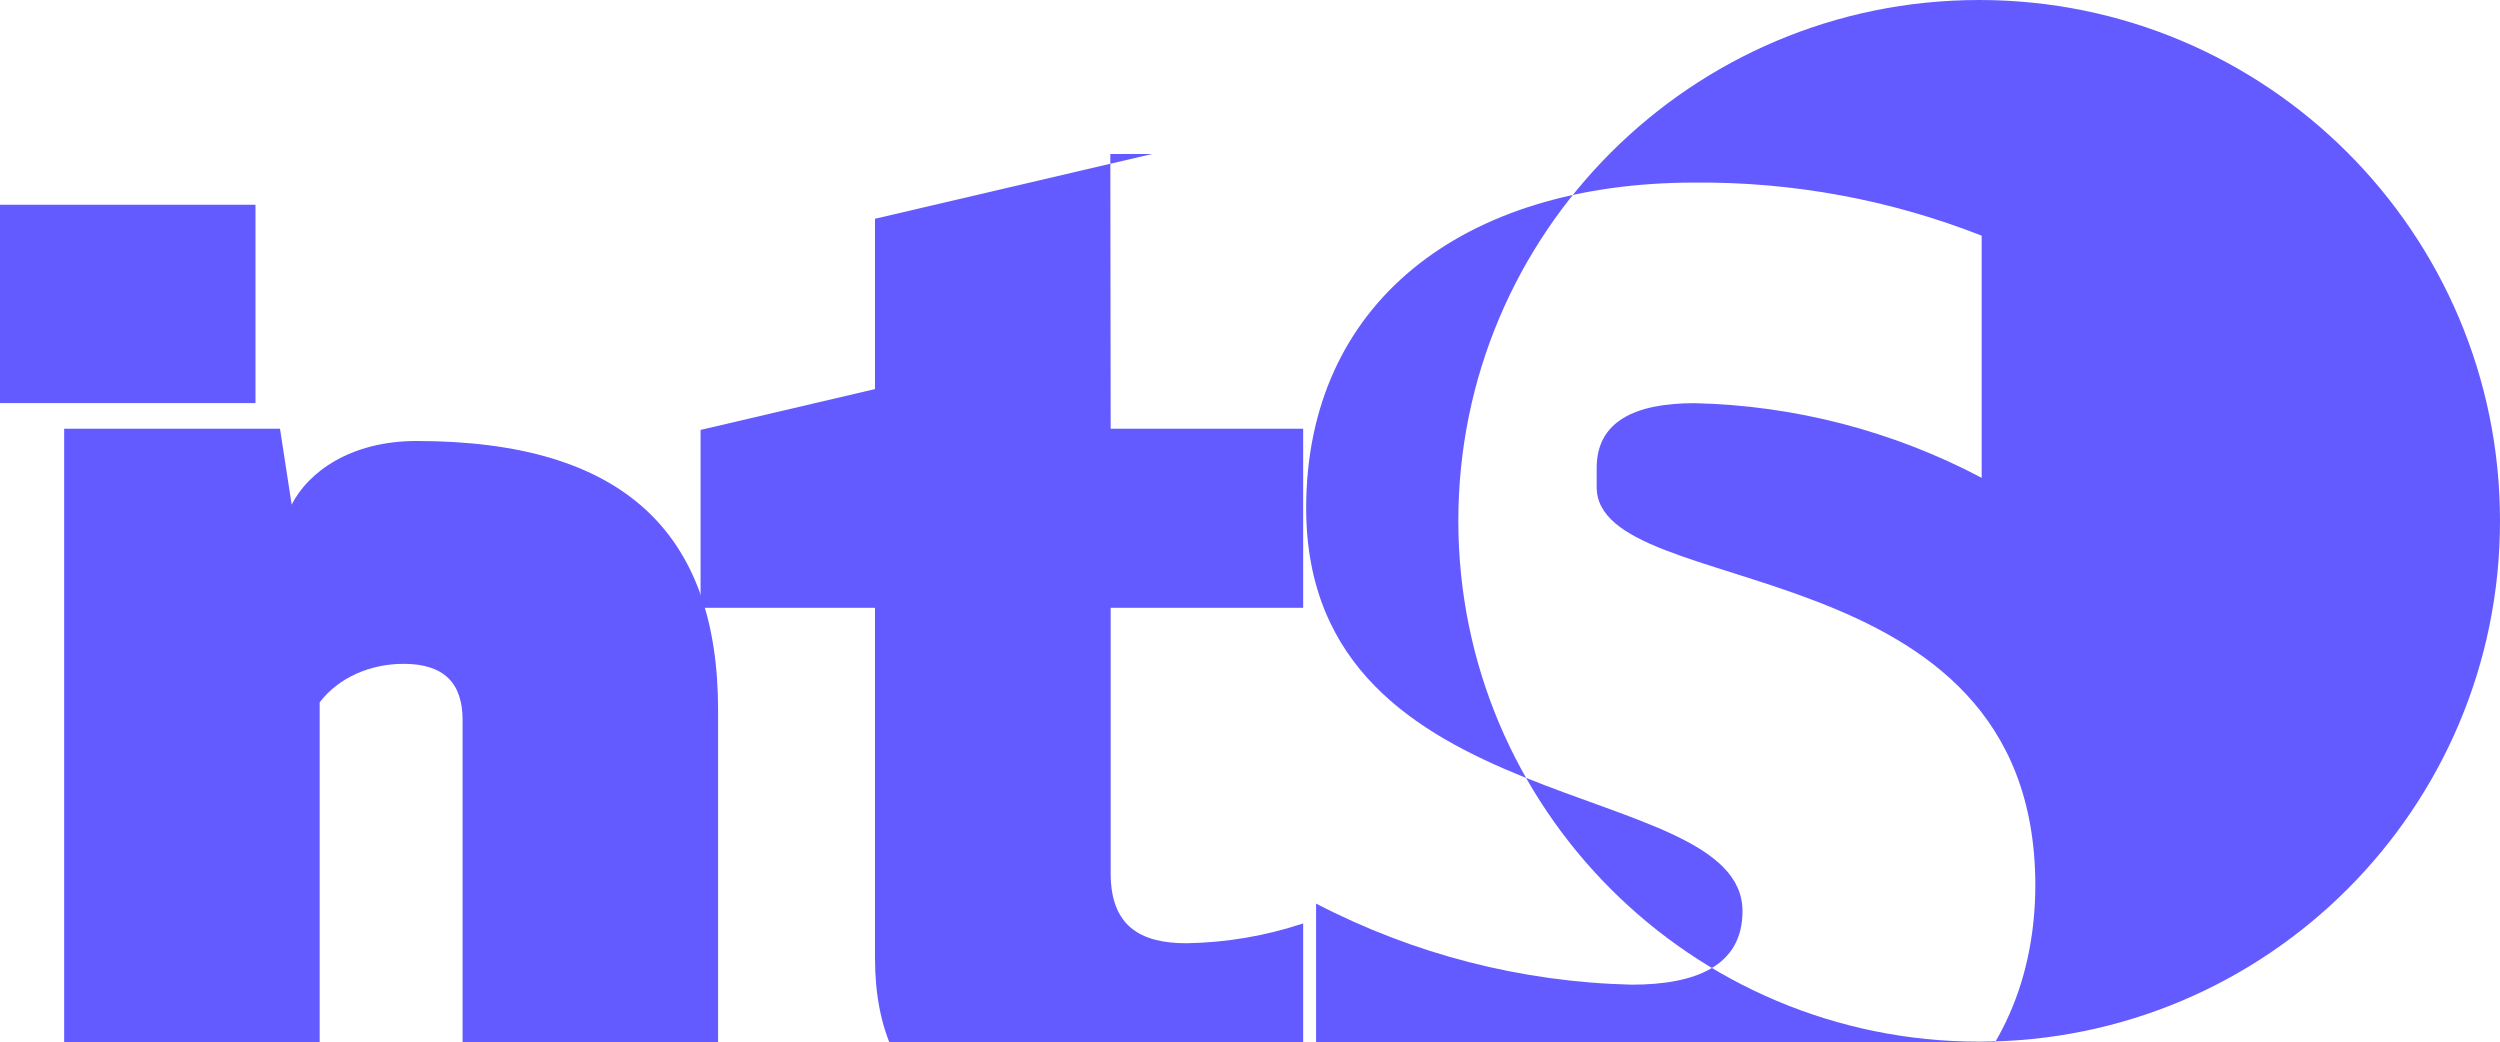
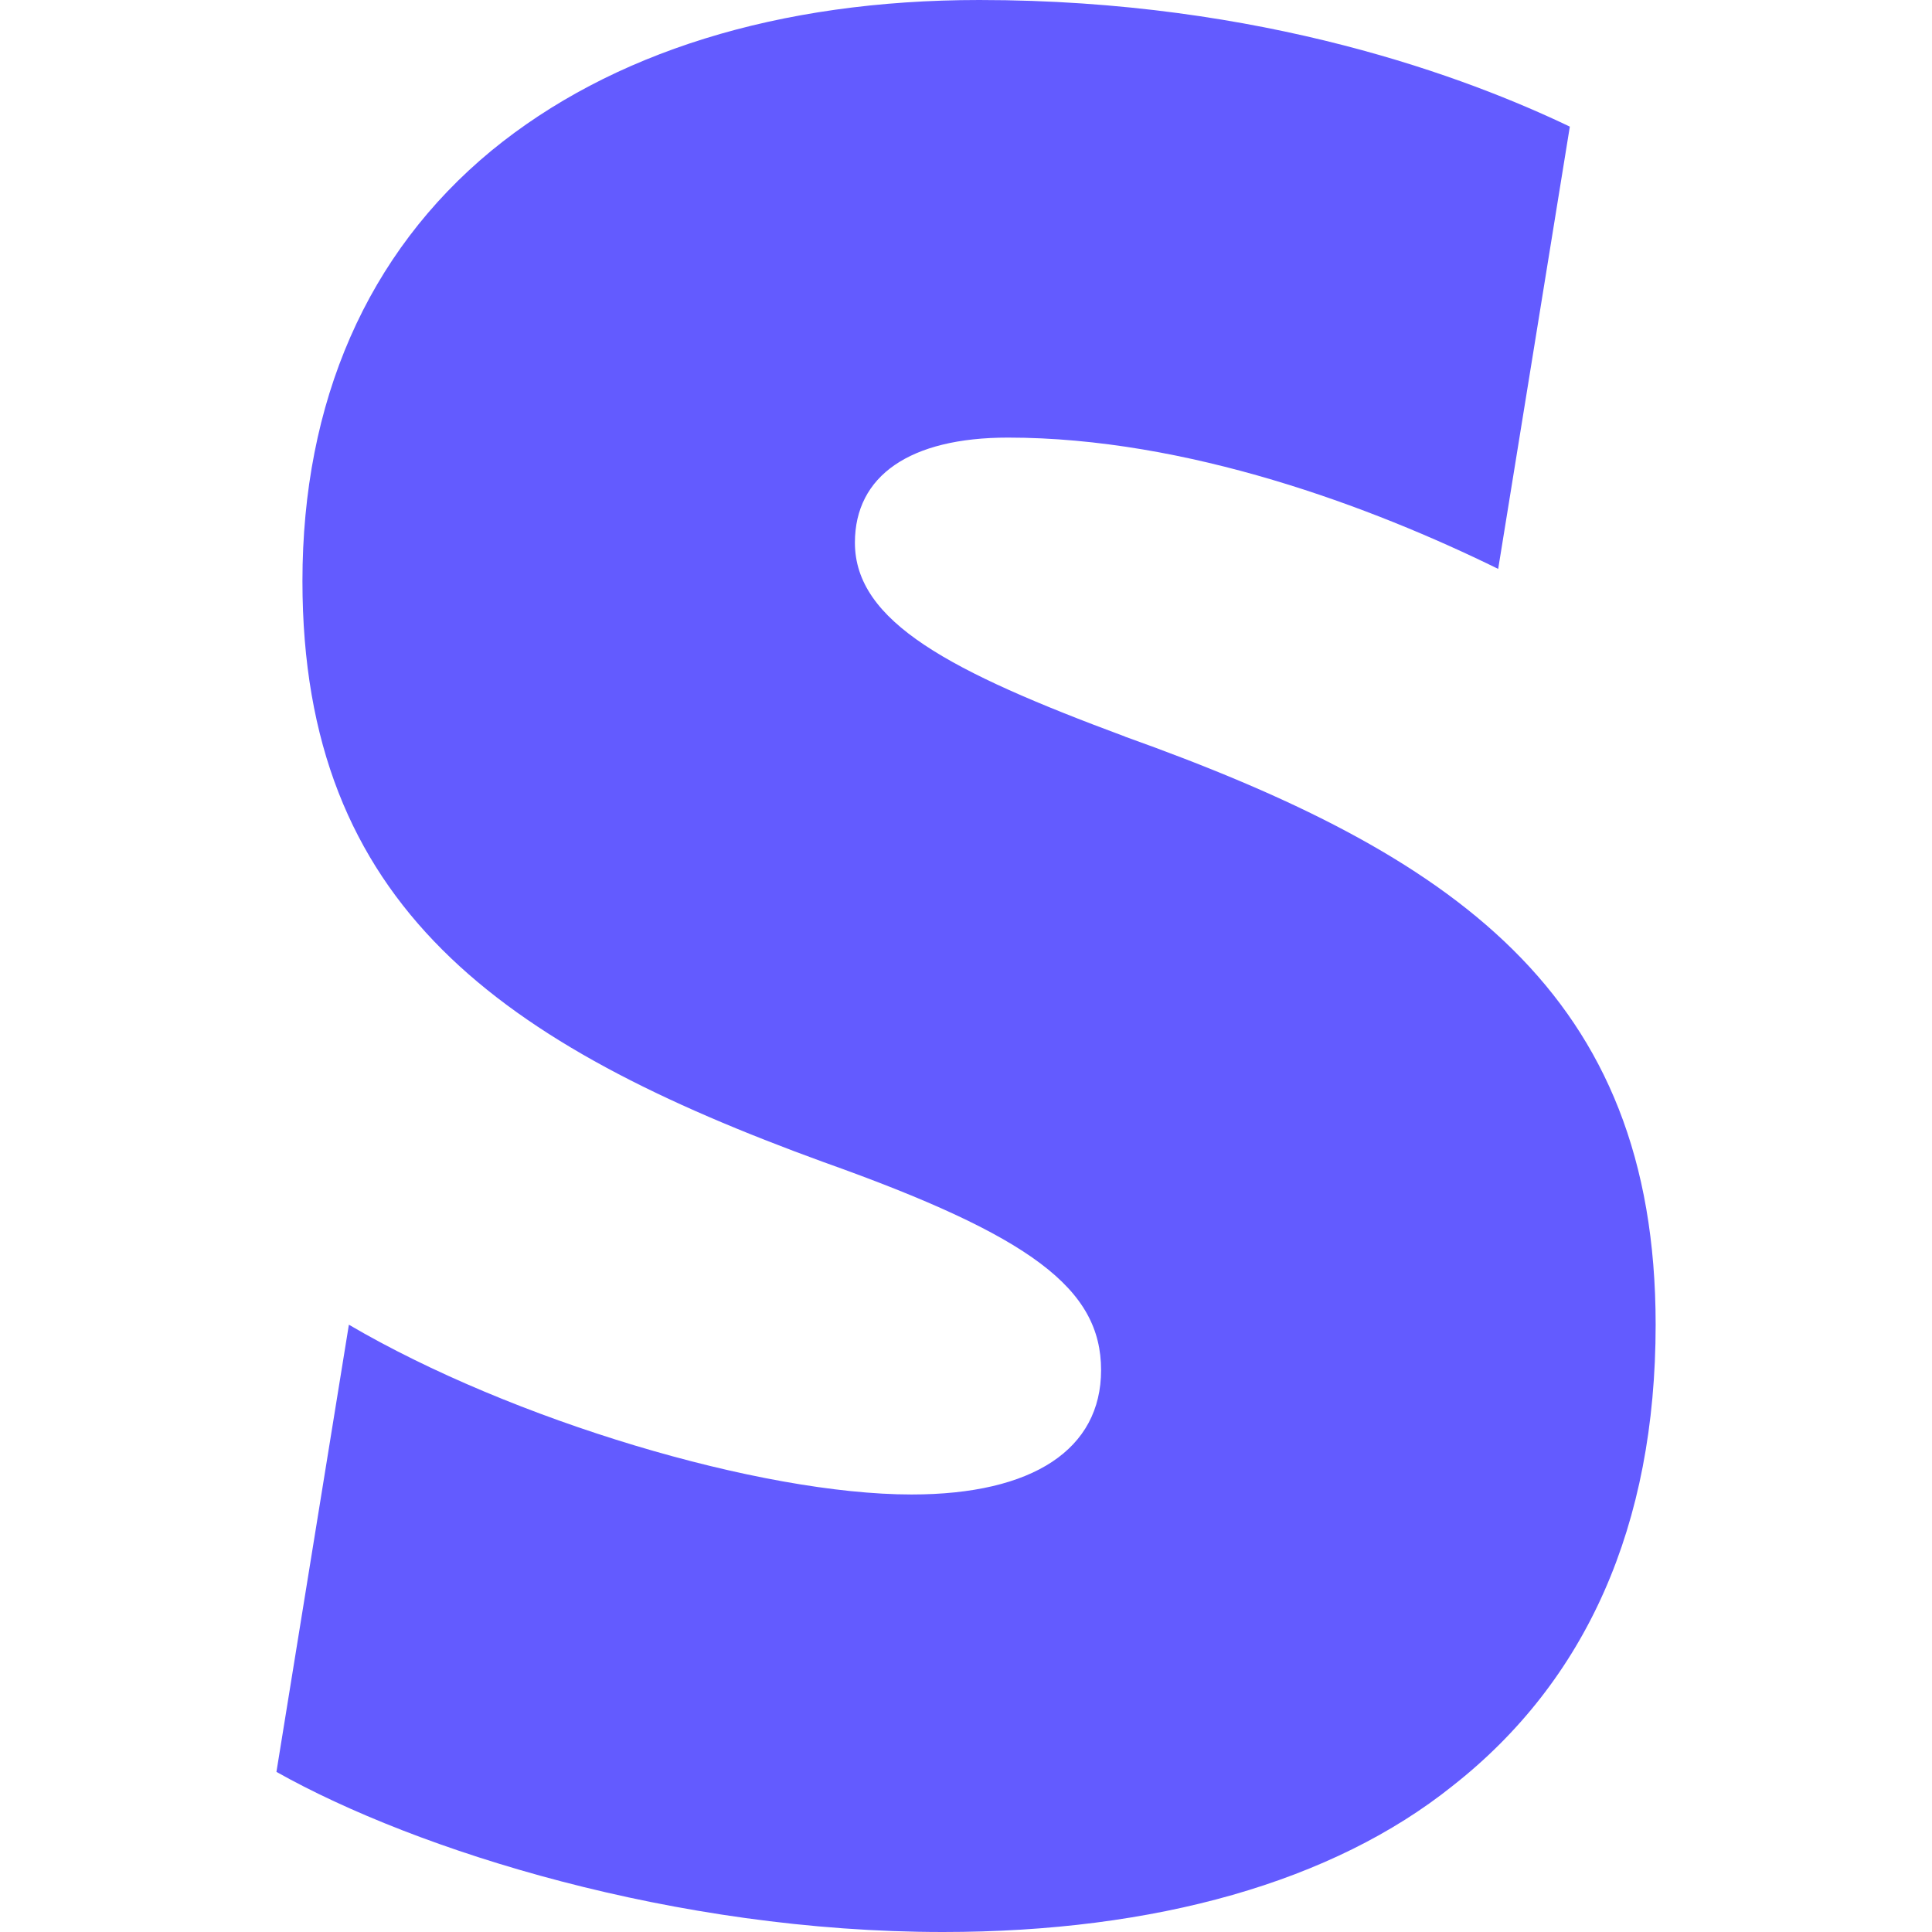
- <svg xmlns="http://www.w3.org/2000/svg" viewBox="0 0 60 25" fill="none">
-   <path fill="#635BFF" fill-rule="evenodd" clip-rule="evenodd" d="M60 12.5C60 5.596 54.404 0 47.5 0S35 5.596 35 12.5 40.596 25 47.5 25 60 19.404 60 12.5Zm-21.68-1.27c0-1.12.924-1.554 2.352-1.554a15.5 15.5 0 0 1 6.888 1.792V5.656a18.4 18.4 0 0 0-6.888-1.274c-5.6 0-9.324 2.912-9.324 7.812 0 7.602 10.472 6.398 10.472 9.674 0 1.33-1.148 1.764-2.66 1.764a17.3 17.3 0 0 1-7.574-1.946v5.74c2.576 1.12 5.18 1.582 7.574 1.582 5.74 0 9.688-2.842 9.688-7.784-.028-8.204-10.528-6.748-10.528-9.534Z" />
-   <path fill="#635BFF" d="M27.648 3.696 21 5.25v4.088l-4.186.98v4.27H21v8.4c0 3.5 2.338 4.606 5.6 4.606 1.456 0 3.22-.28 4.676-.882v-4.55a9.35 9.35 0 0 1-2.8.476c-1.12 0-1.82-.42-1.82-1.68v-6.37h4.62V10.29h-4.62l-.008-6.594Z" />
-   <path fill="#635BFF" d="M9.996 10.584C8.4 10.584 7.392 11.34 7 12.11l-.28-1.82H1.54v18.466h6.132v-11.9c.448-.588 1.204-.924 2.016-.924.98 0 1.414.476 1.414 1.344v11.48h6.132V17.04c0-4.256-2.268-6.456-7.238-6.456Z" />
-   <path fill="#635BFF" d="M0 4.914v4.76h6.132V4.914L0 4.914Z" />
+ <svg xmlns="http://www.w3.org/2000/svg" role="img" viewBox="0 0 24 24">
+   <path fill="#635BFF" d="M13.976 9.15c-2.172-.806-3.356-1.426-3.356-2.409 0-.831.683-1.305 1.901-1.305 2.227 0 4.515.858 6.09 1.631l.89-5.494C18.252.975 15.697 0 12.165 0 9.667 0 7.589.654 6.104 1.872 4.56 3.147 3.757 4.992 3.757 7.218c0 4.039 2.467 5.76 6.476 7.219 2.585.92 3.445 1.574 3.445 2.583 0 .98-.84 1.545-2.354 1.545-1.875 0-4.965-.921-6.99-2.109l-.9 5.555C5.175 22.99 8.385 24 11.714 24c2.641 0 4.843-.624 6.328-1.813 1.664-1.305 2.525-3.236 2.525-5.732 0-4.128-2.524-5.851-6.594-7.305h.003z" />
</svg>
